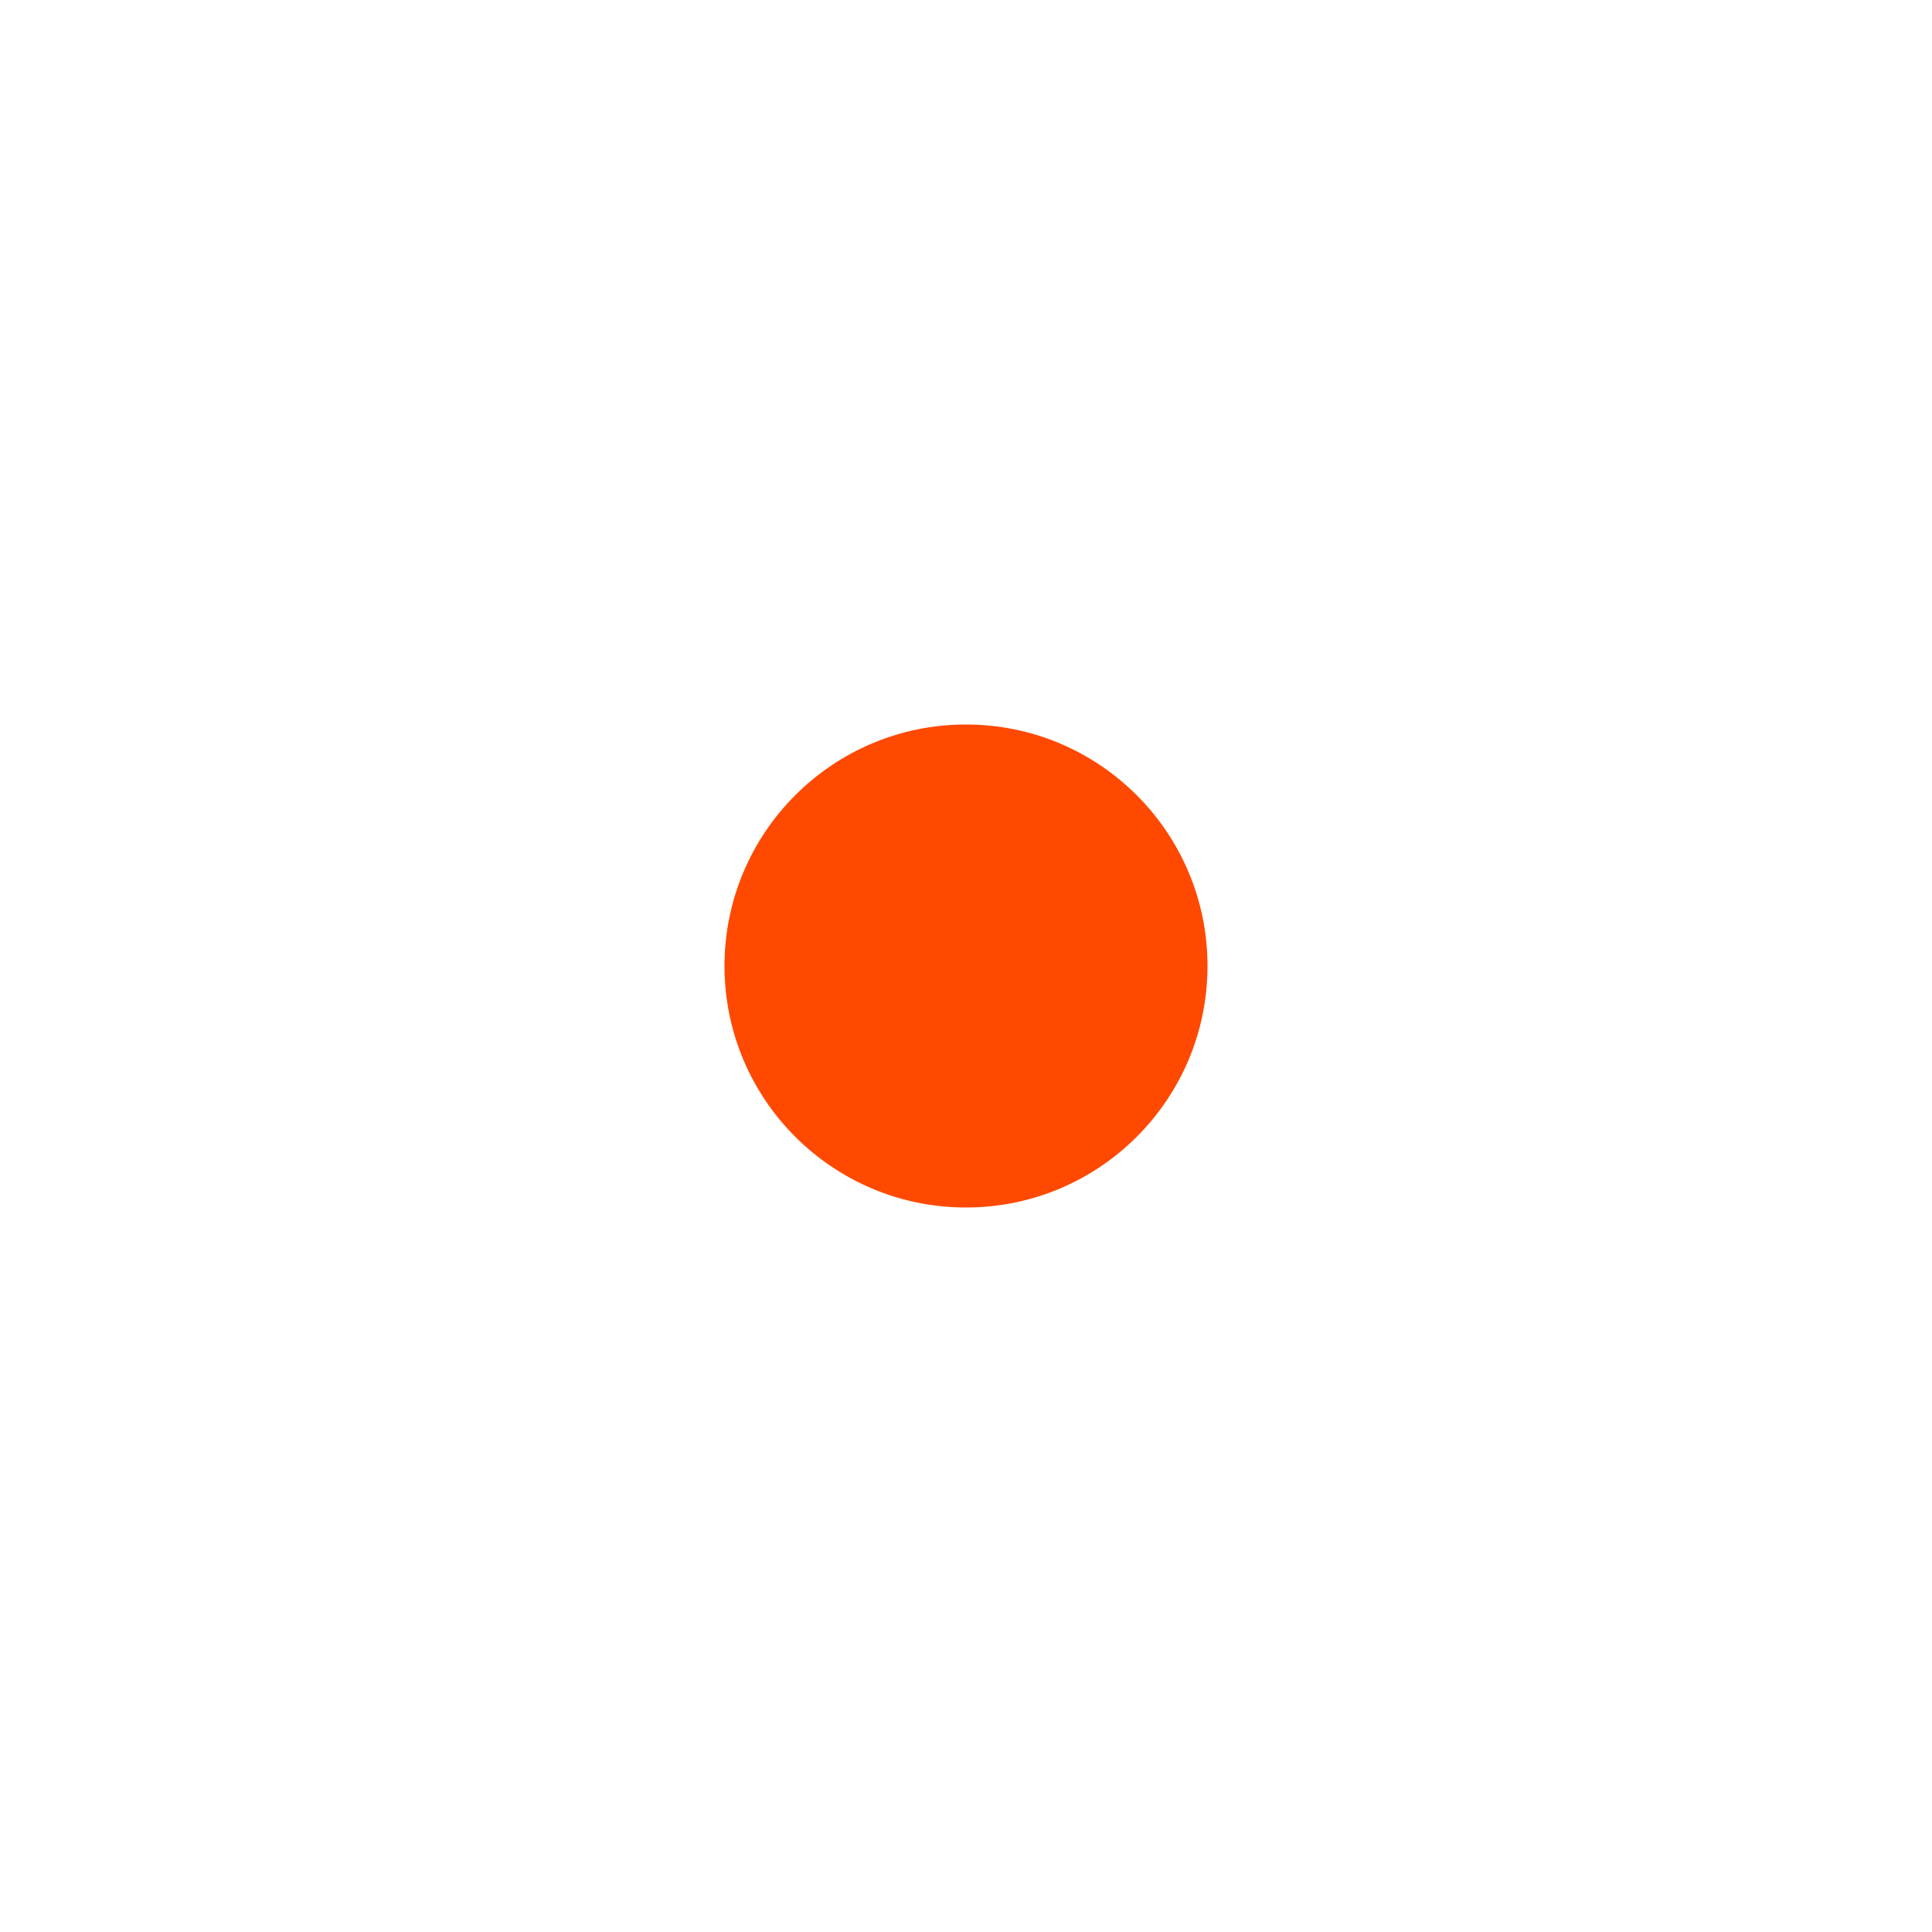
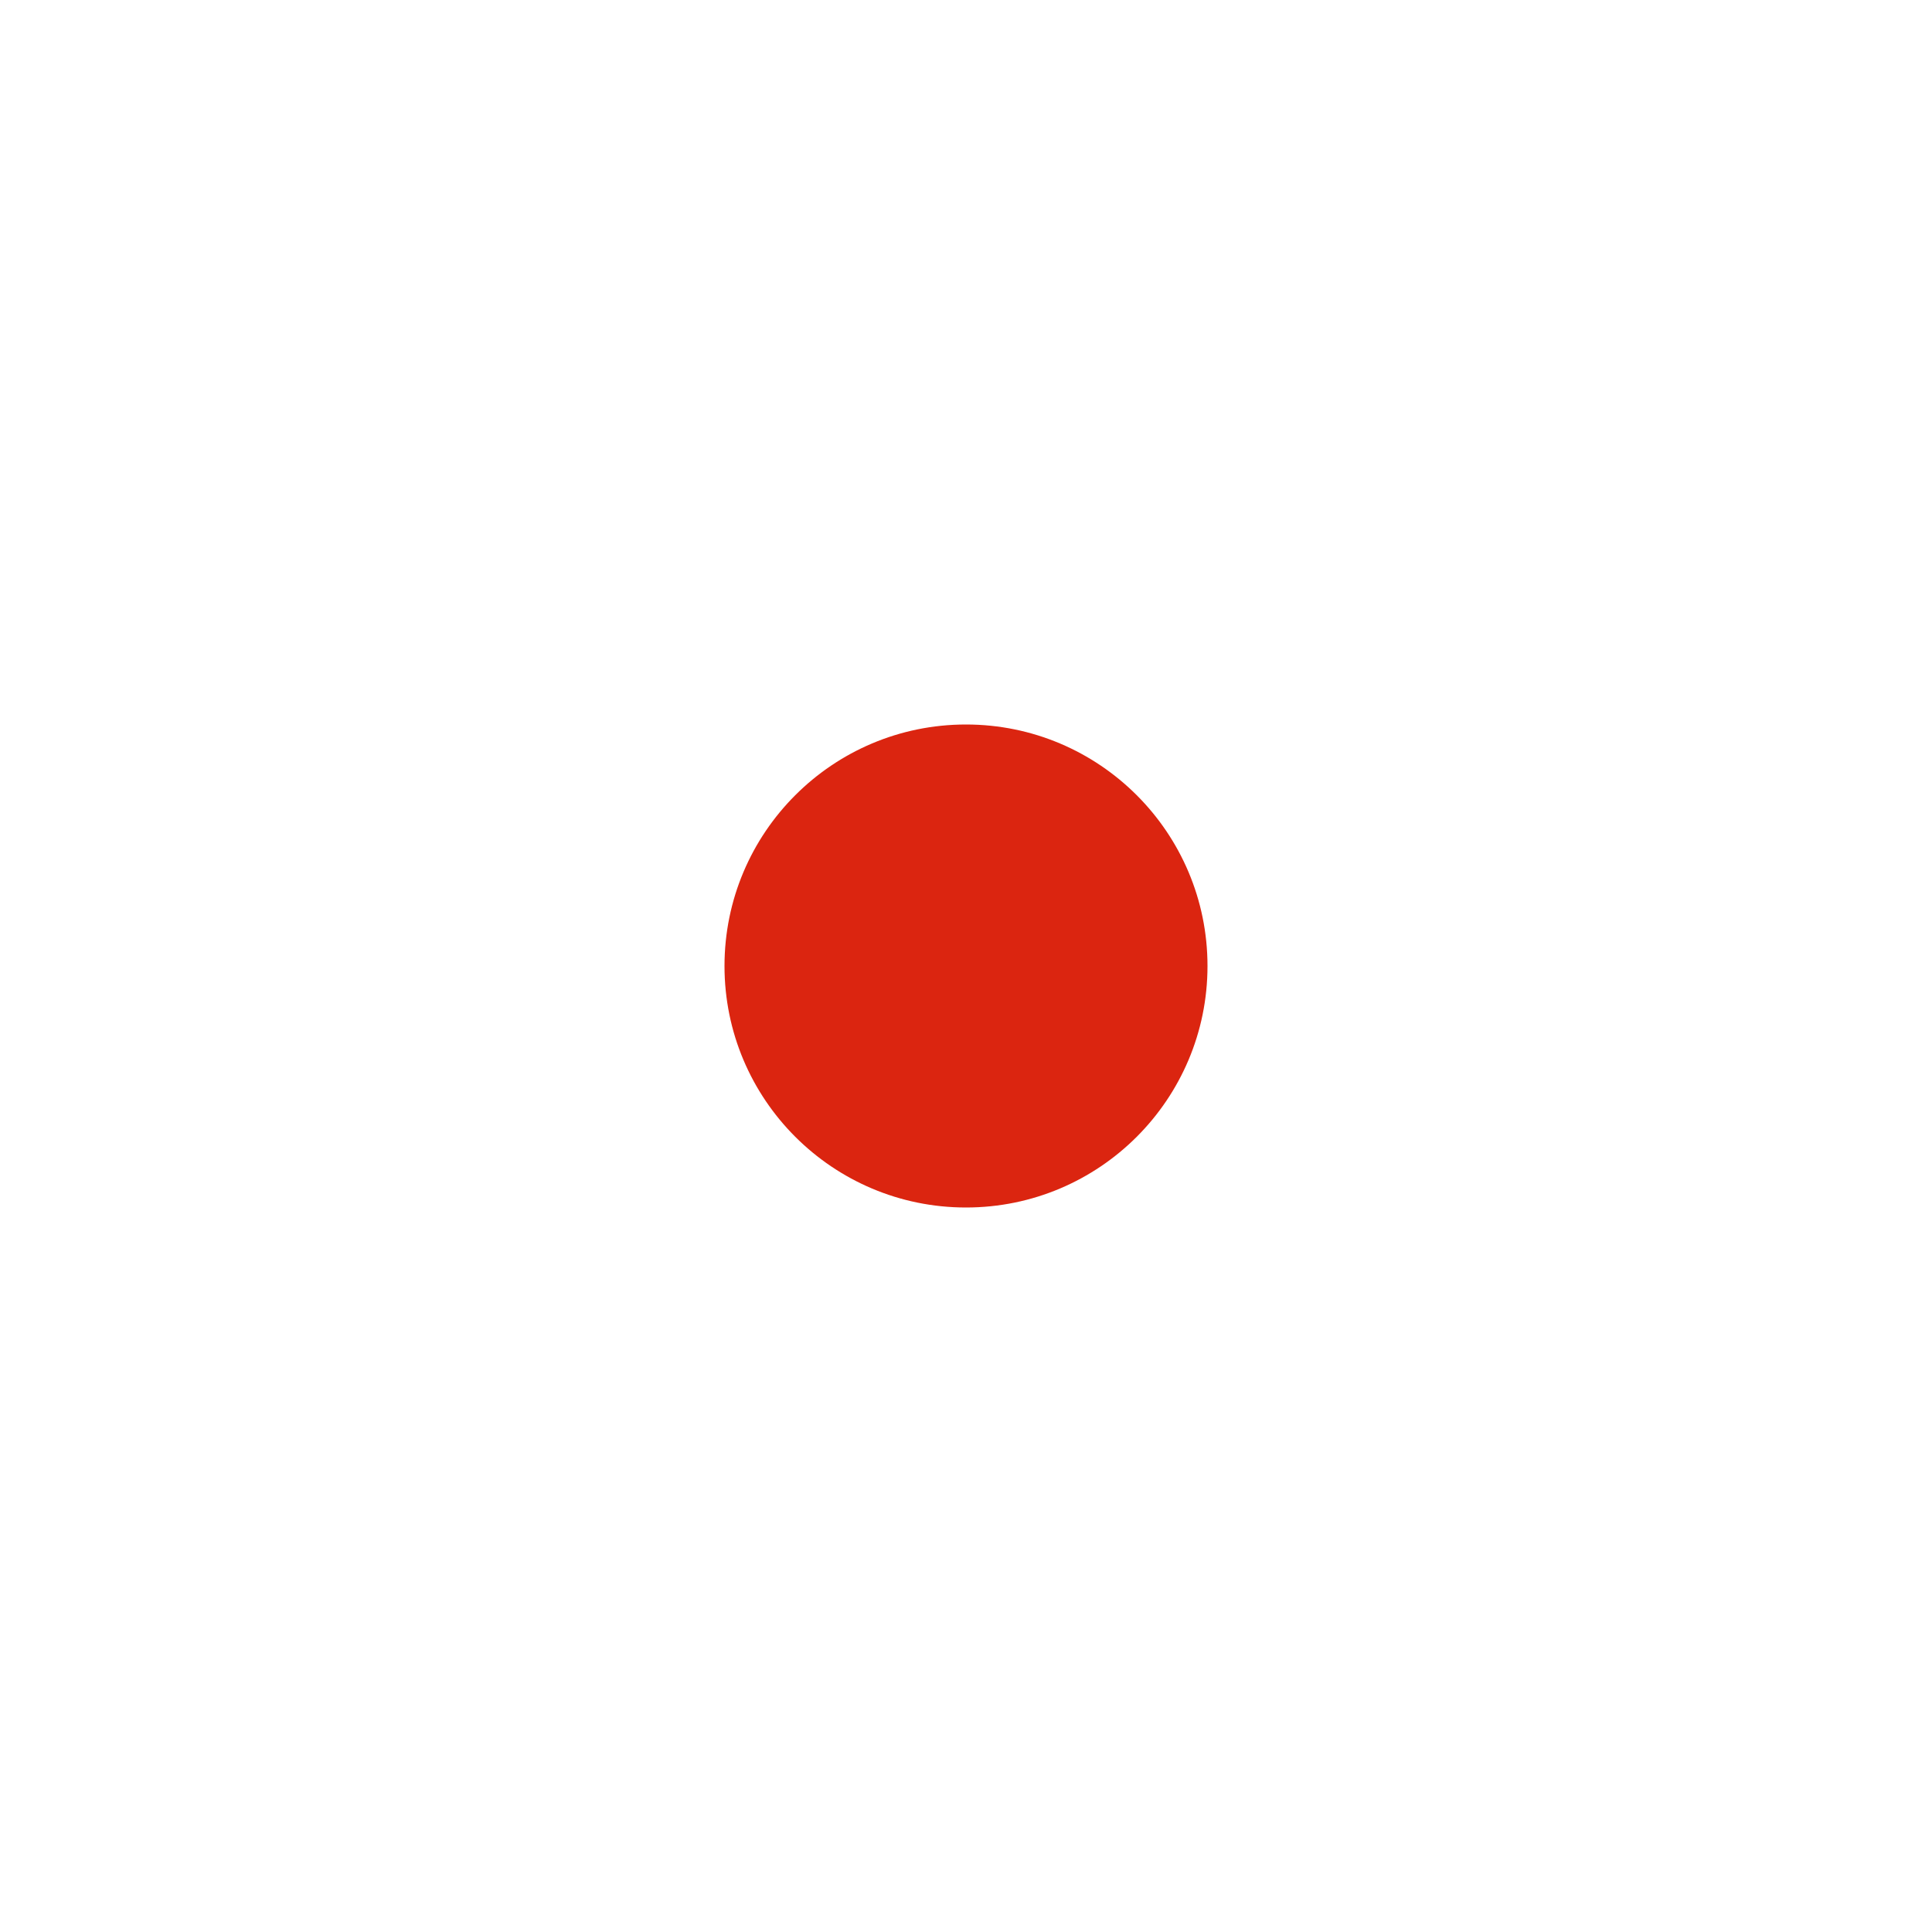
<svg xmlns="http://www.w3.org/2000/svg" preserveAspectRatio="none" overflow="visible" style="display: block;" width="16" height="16" viewBox="0 0 16 16" fill="none">
  <g id="fi_3178162">
-     <circle id="Ellipse 73" cx="8" cy="8" r="2" fill="#FF4900" />
+     <circle id="Ellipse 73" cx="8" cy="8" r="2" fill="#db2510" />
  </g>
</svg>
